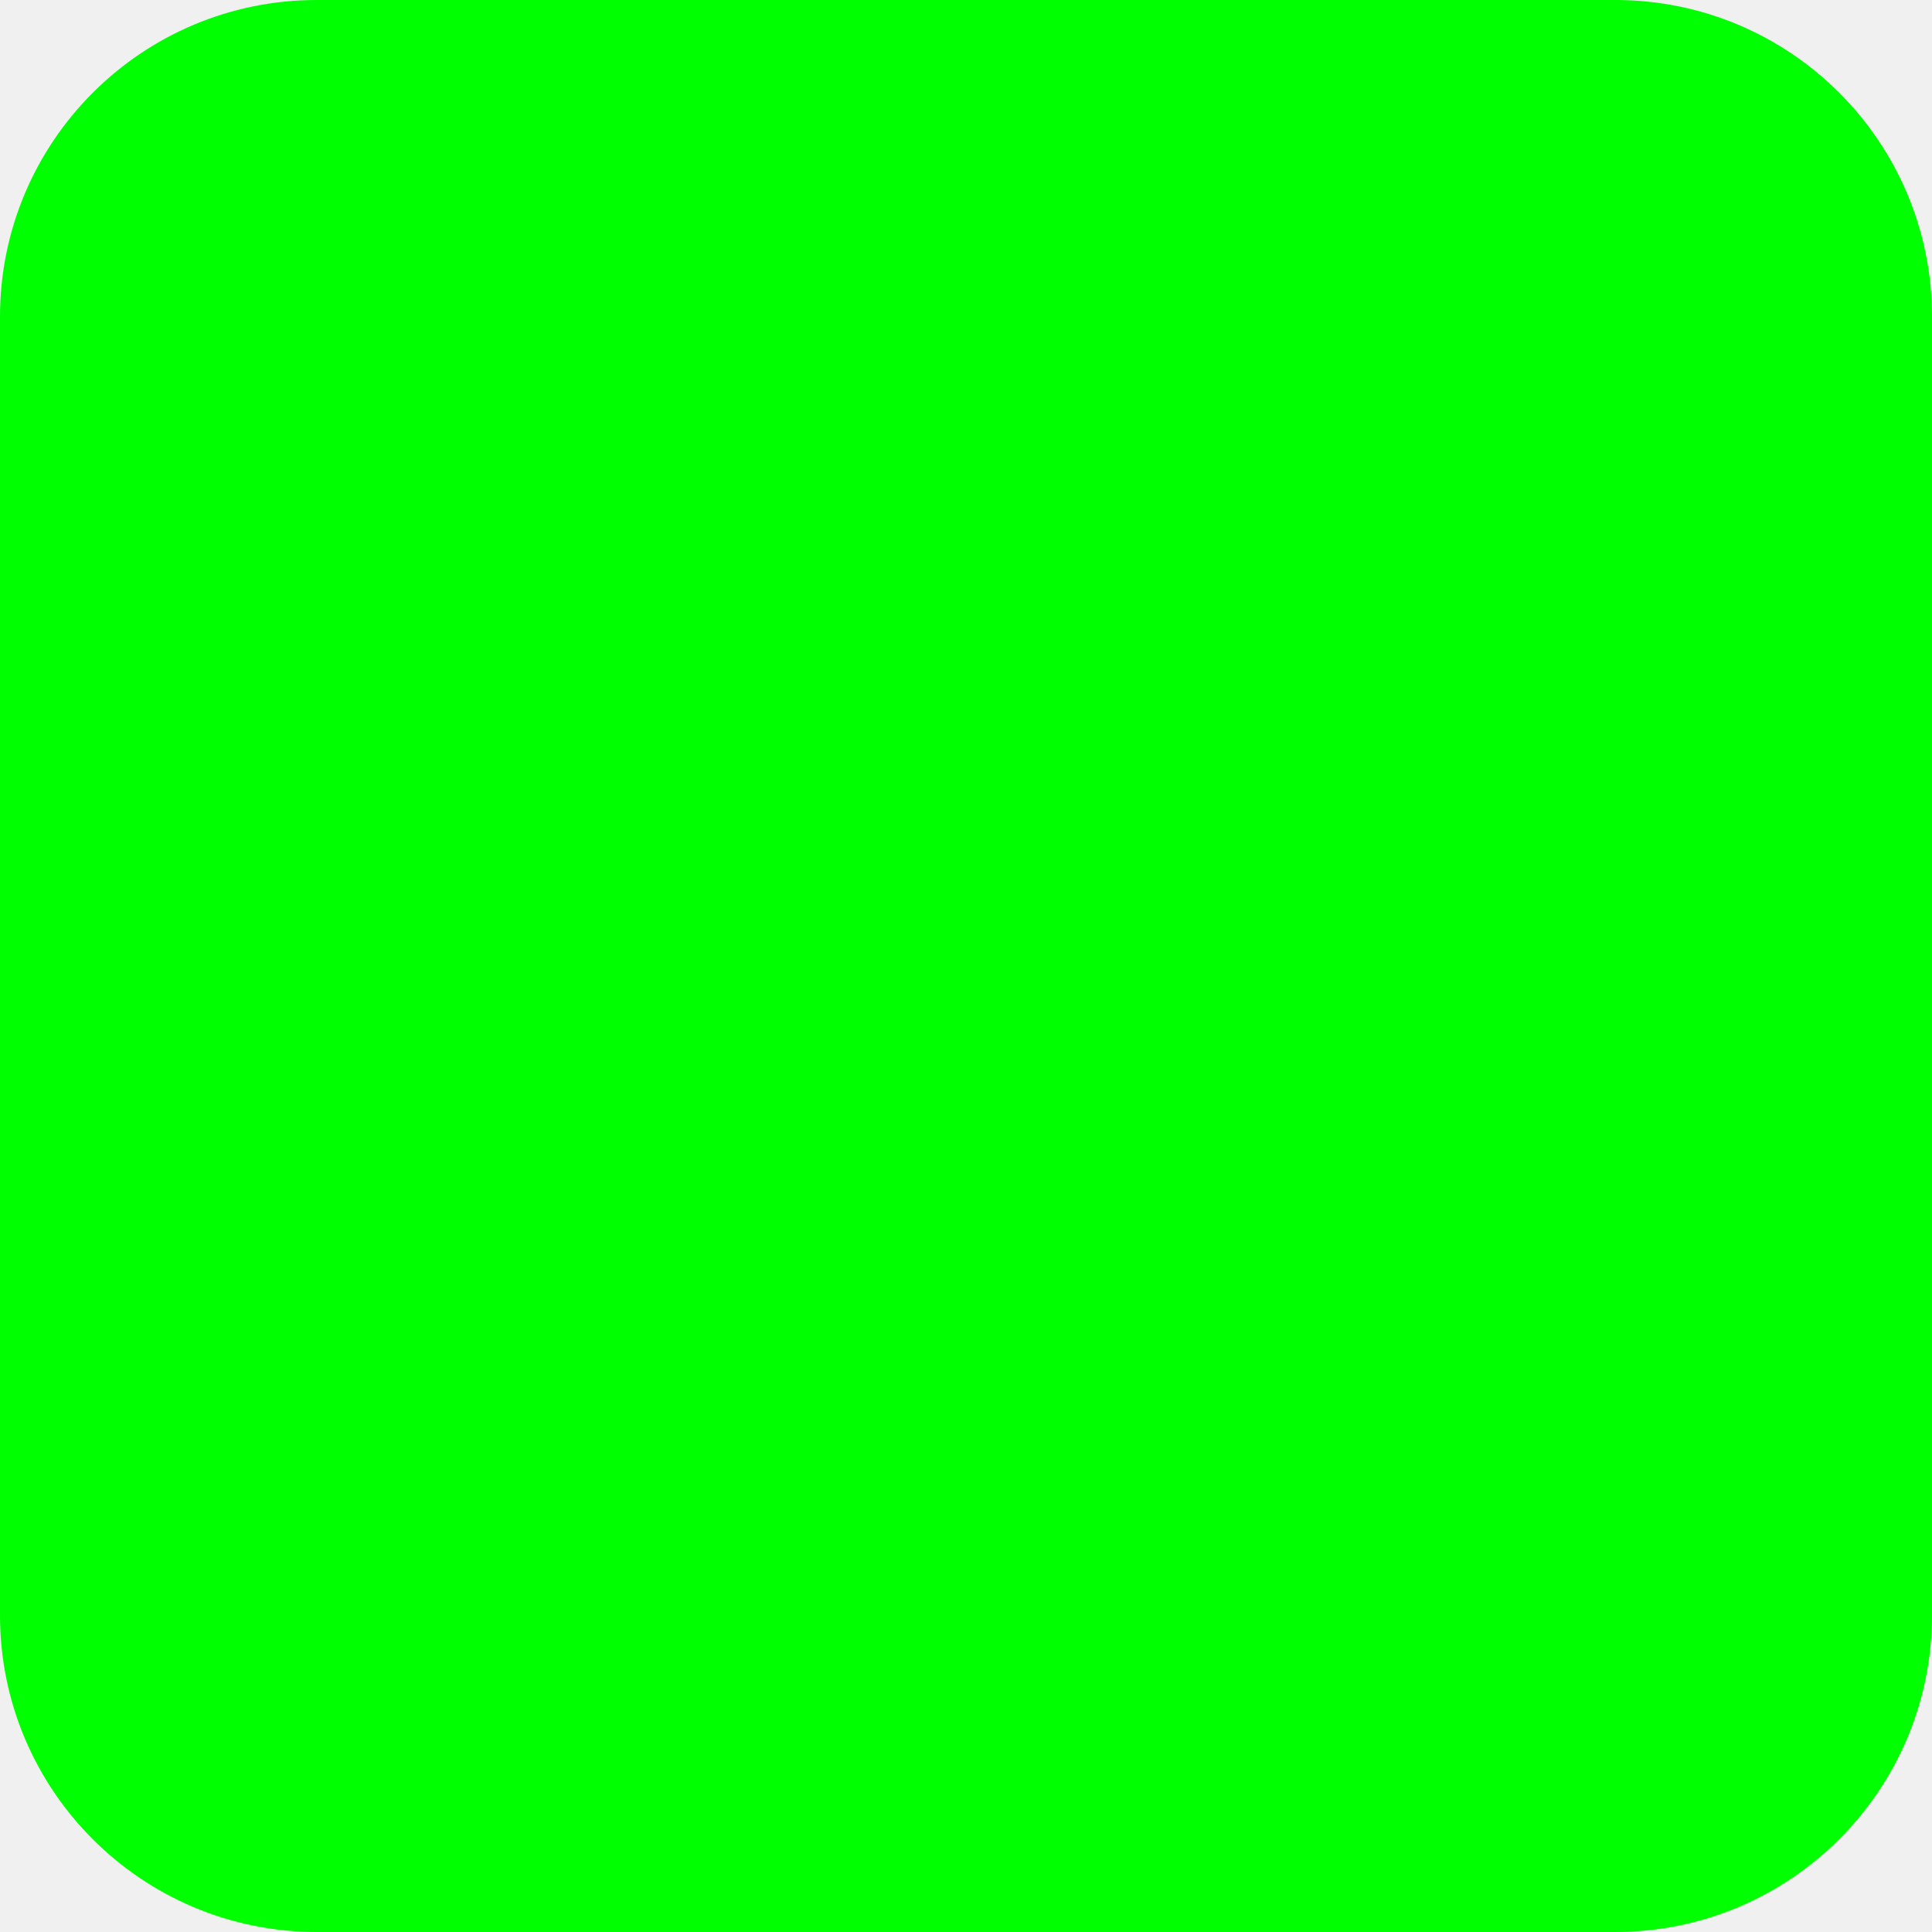
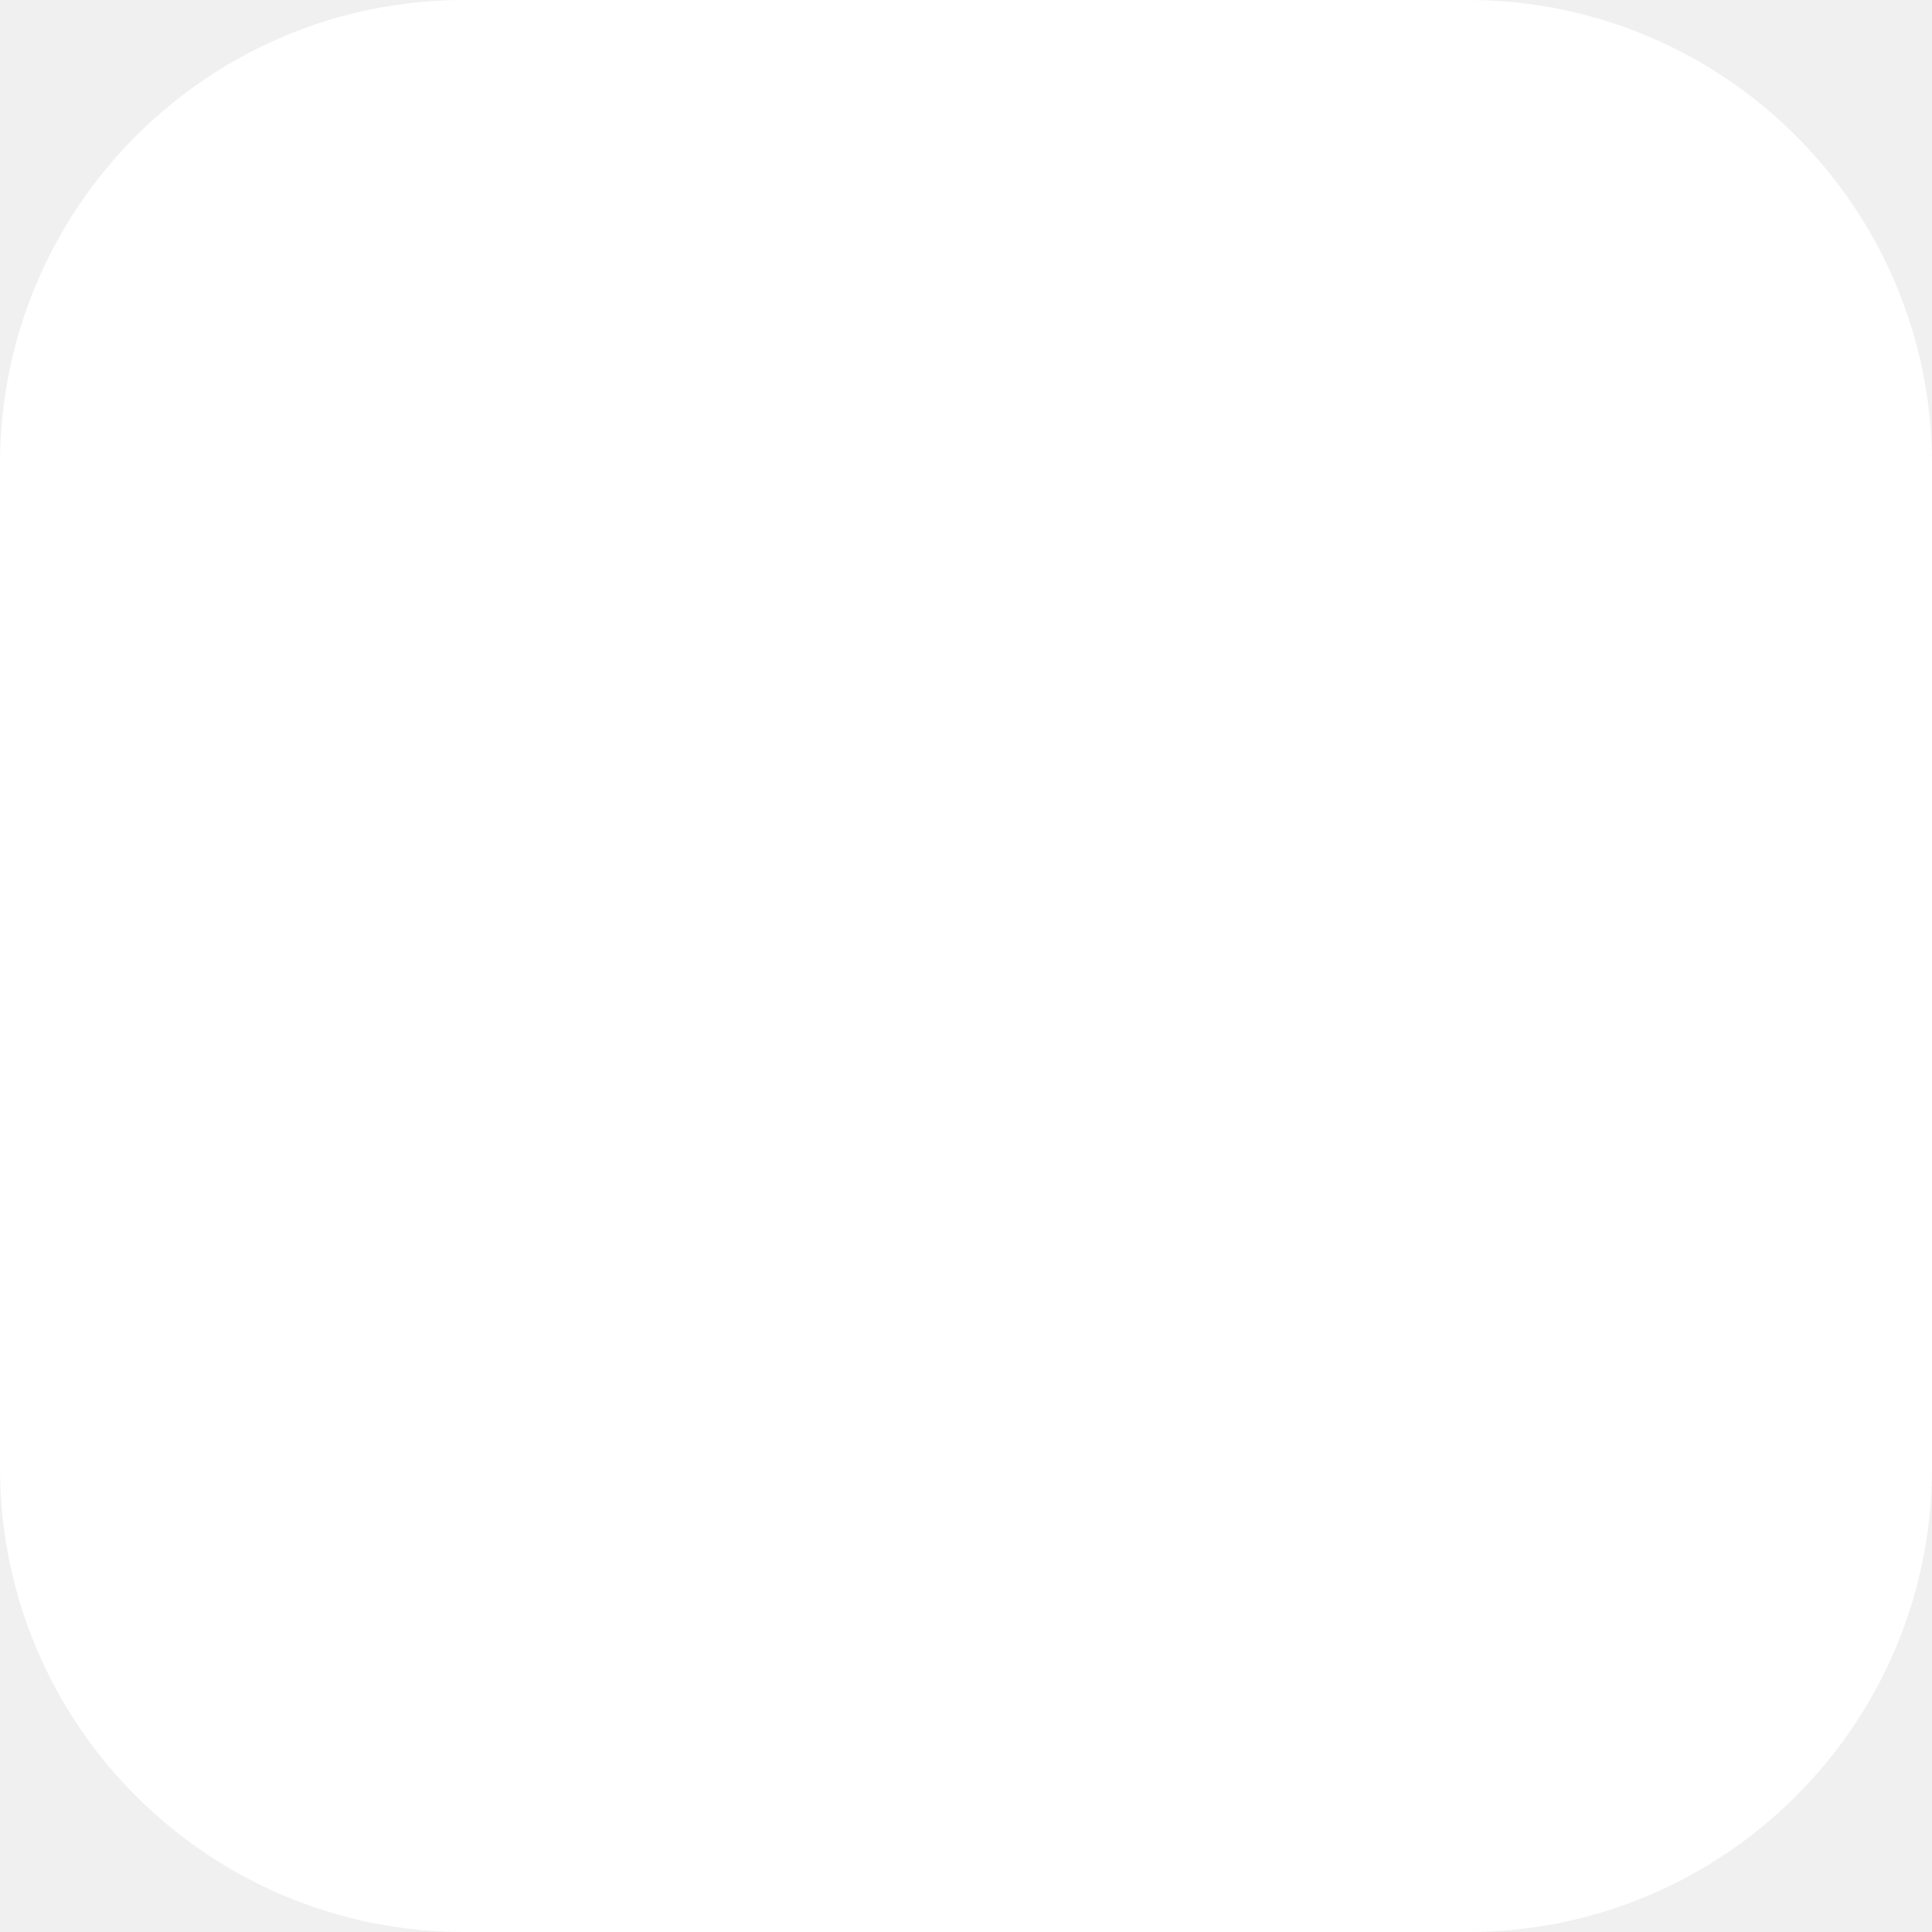
<svg xmlns="http://www.w3.org/2000/svg" width="75" height="75" viewBox="0 0 19.844 19.844" version="1.1" id="svg1">
-   <defs id="defs1" />
+   <defs id="defs1">
+     </defs>
  <g id="layer1" style="fill:#ff0101;fill-opacity:1">
-     <rect style="fill:#00ff00;fill-opacity:1;stroke-width:0.599" id="rect1" width="19.844" height="19.844" x="0" y="0" ry="3.253" />
+     <rect style="fill:#ffffff;fill-opacity:1;stroke-width:0.599" id="base" width="19.844" height="19.844" x="0" y="0" ry="4.768" />
  </g>
</svg>
